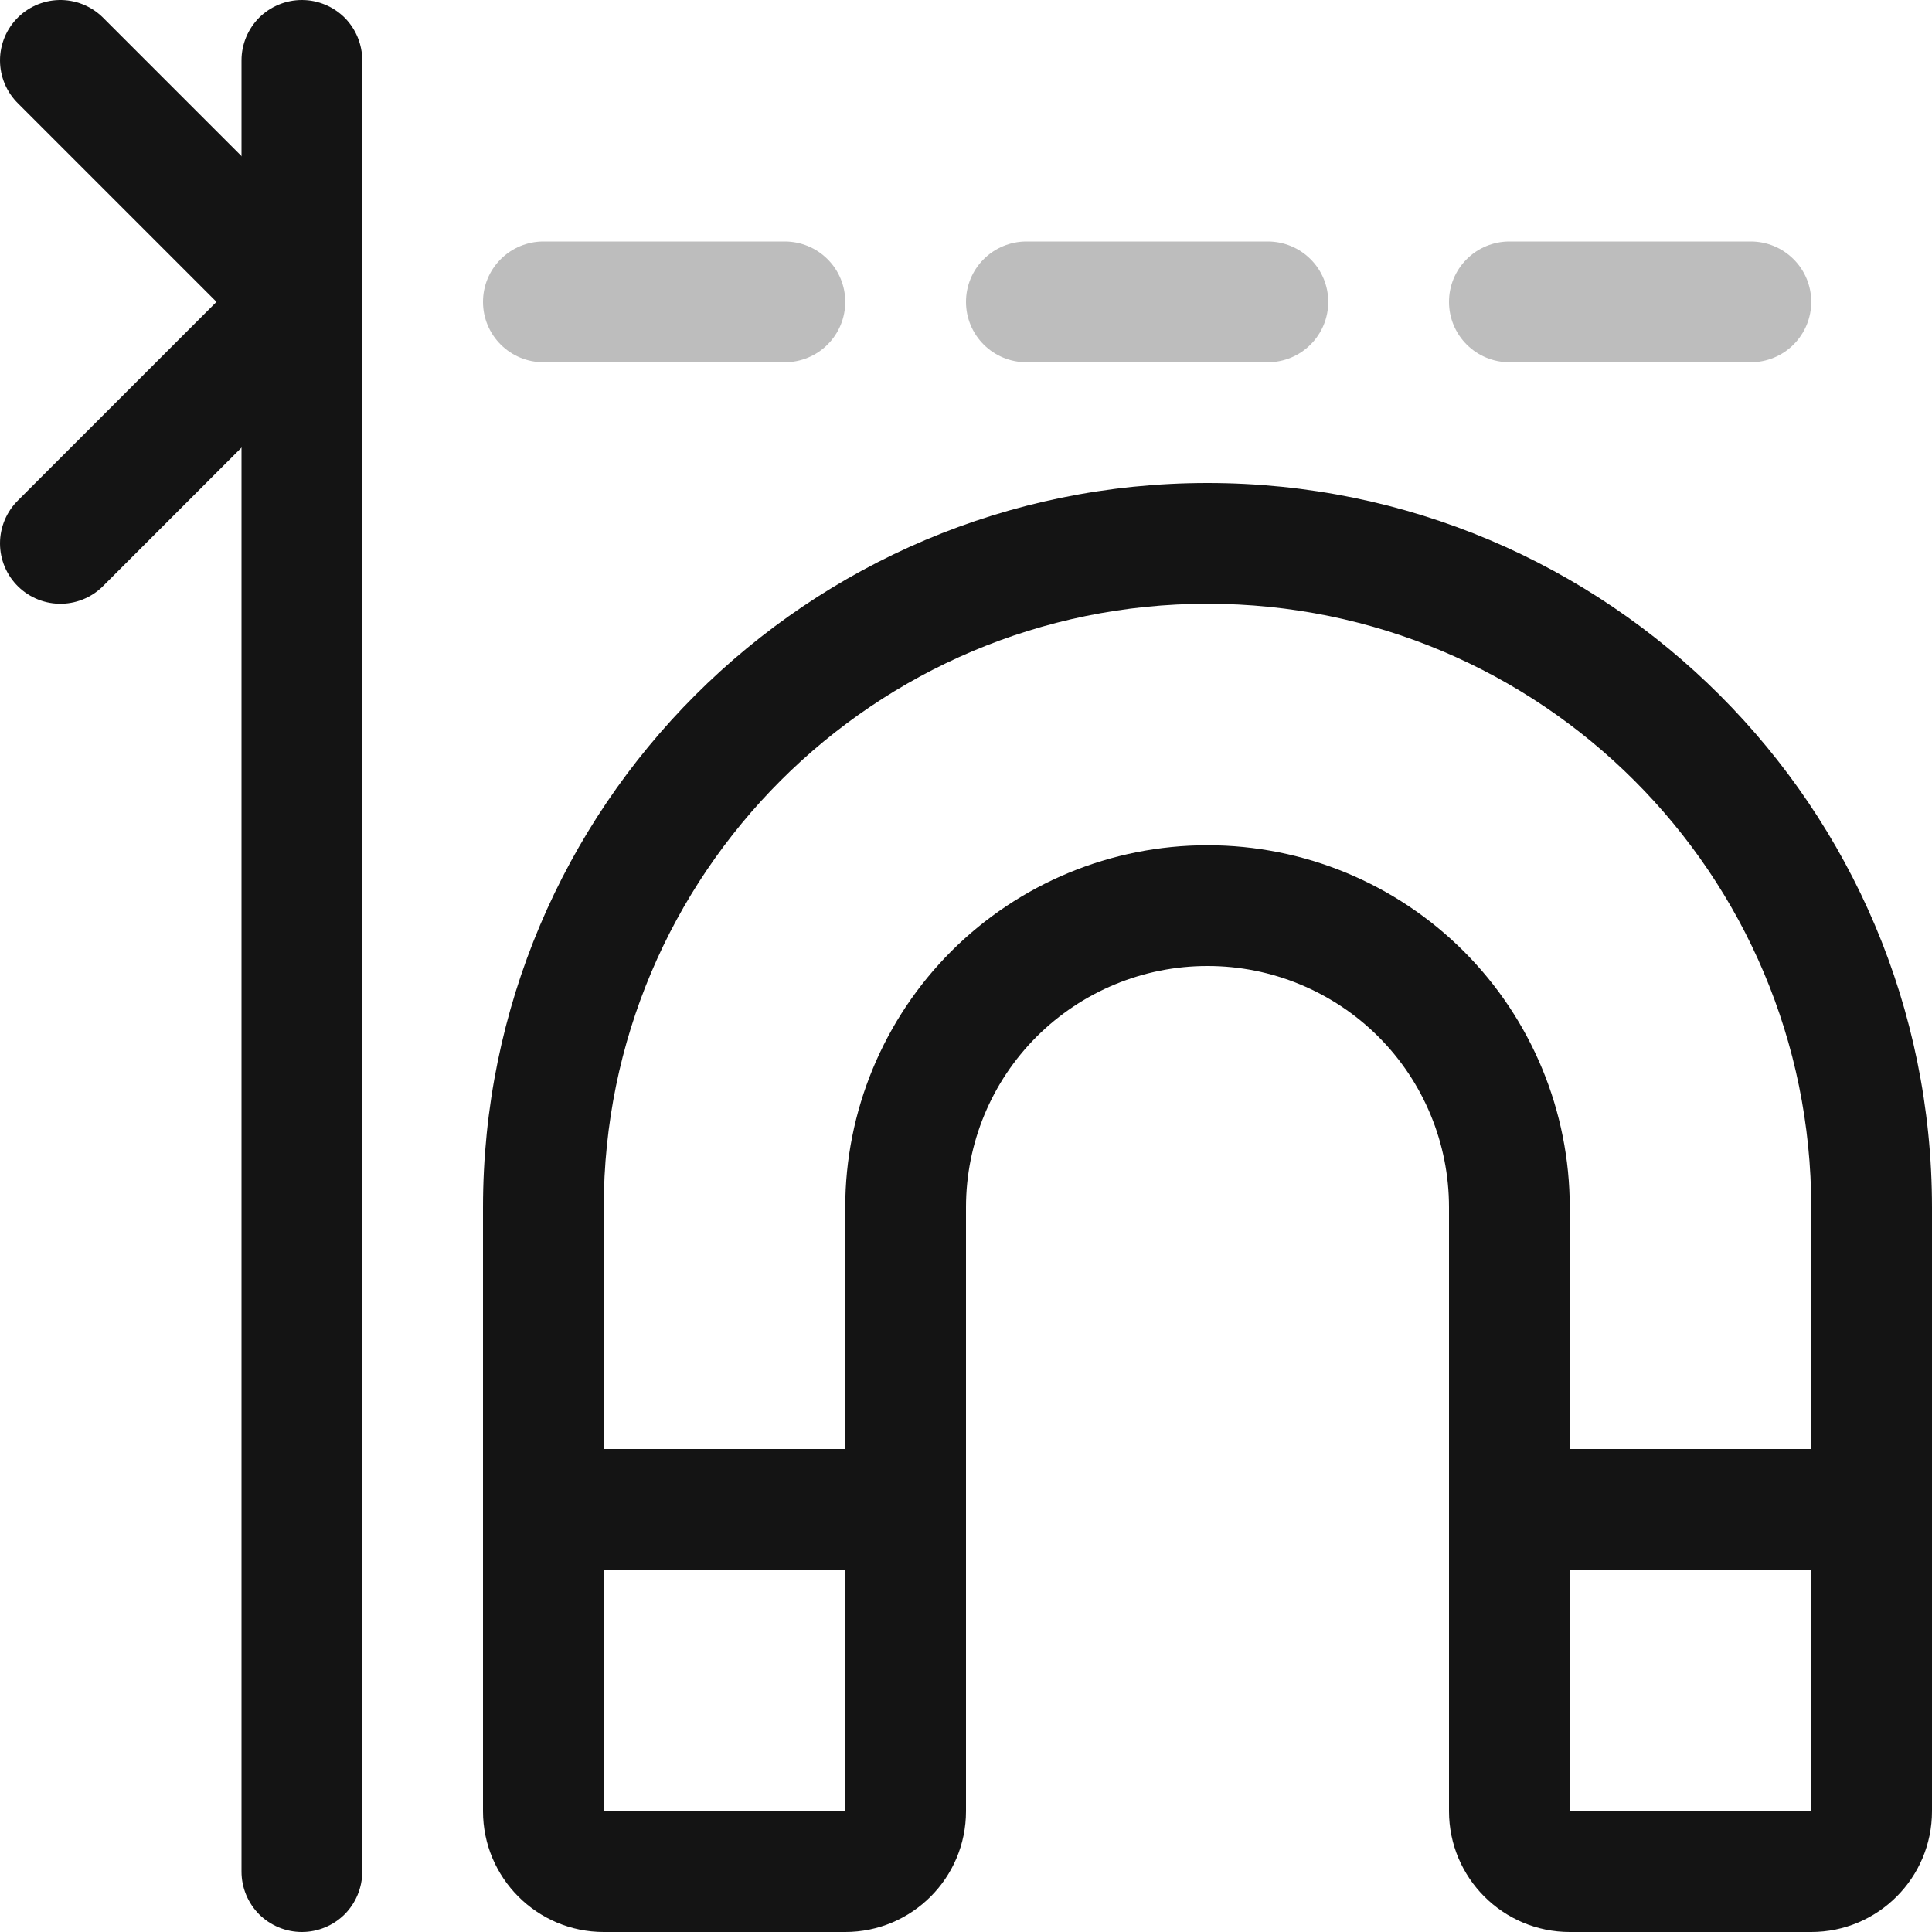
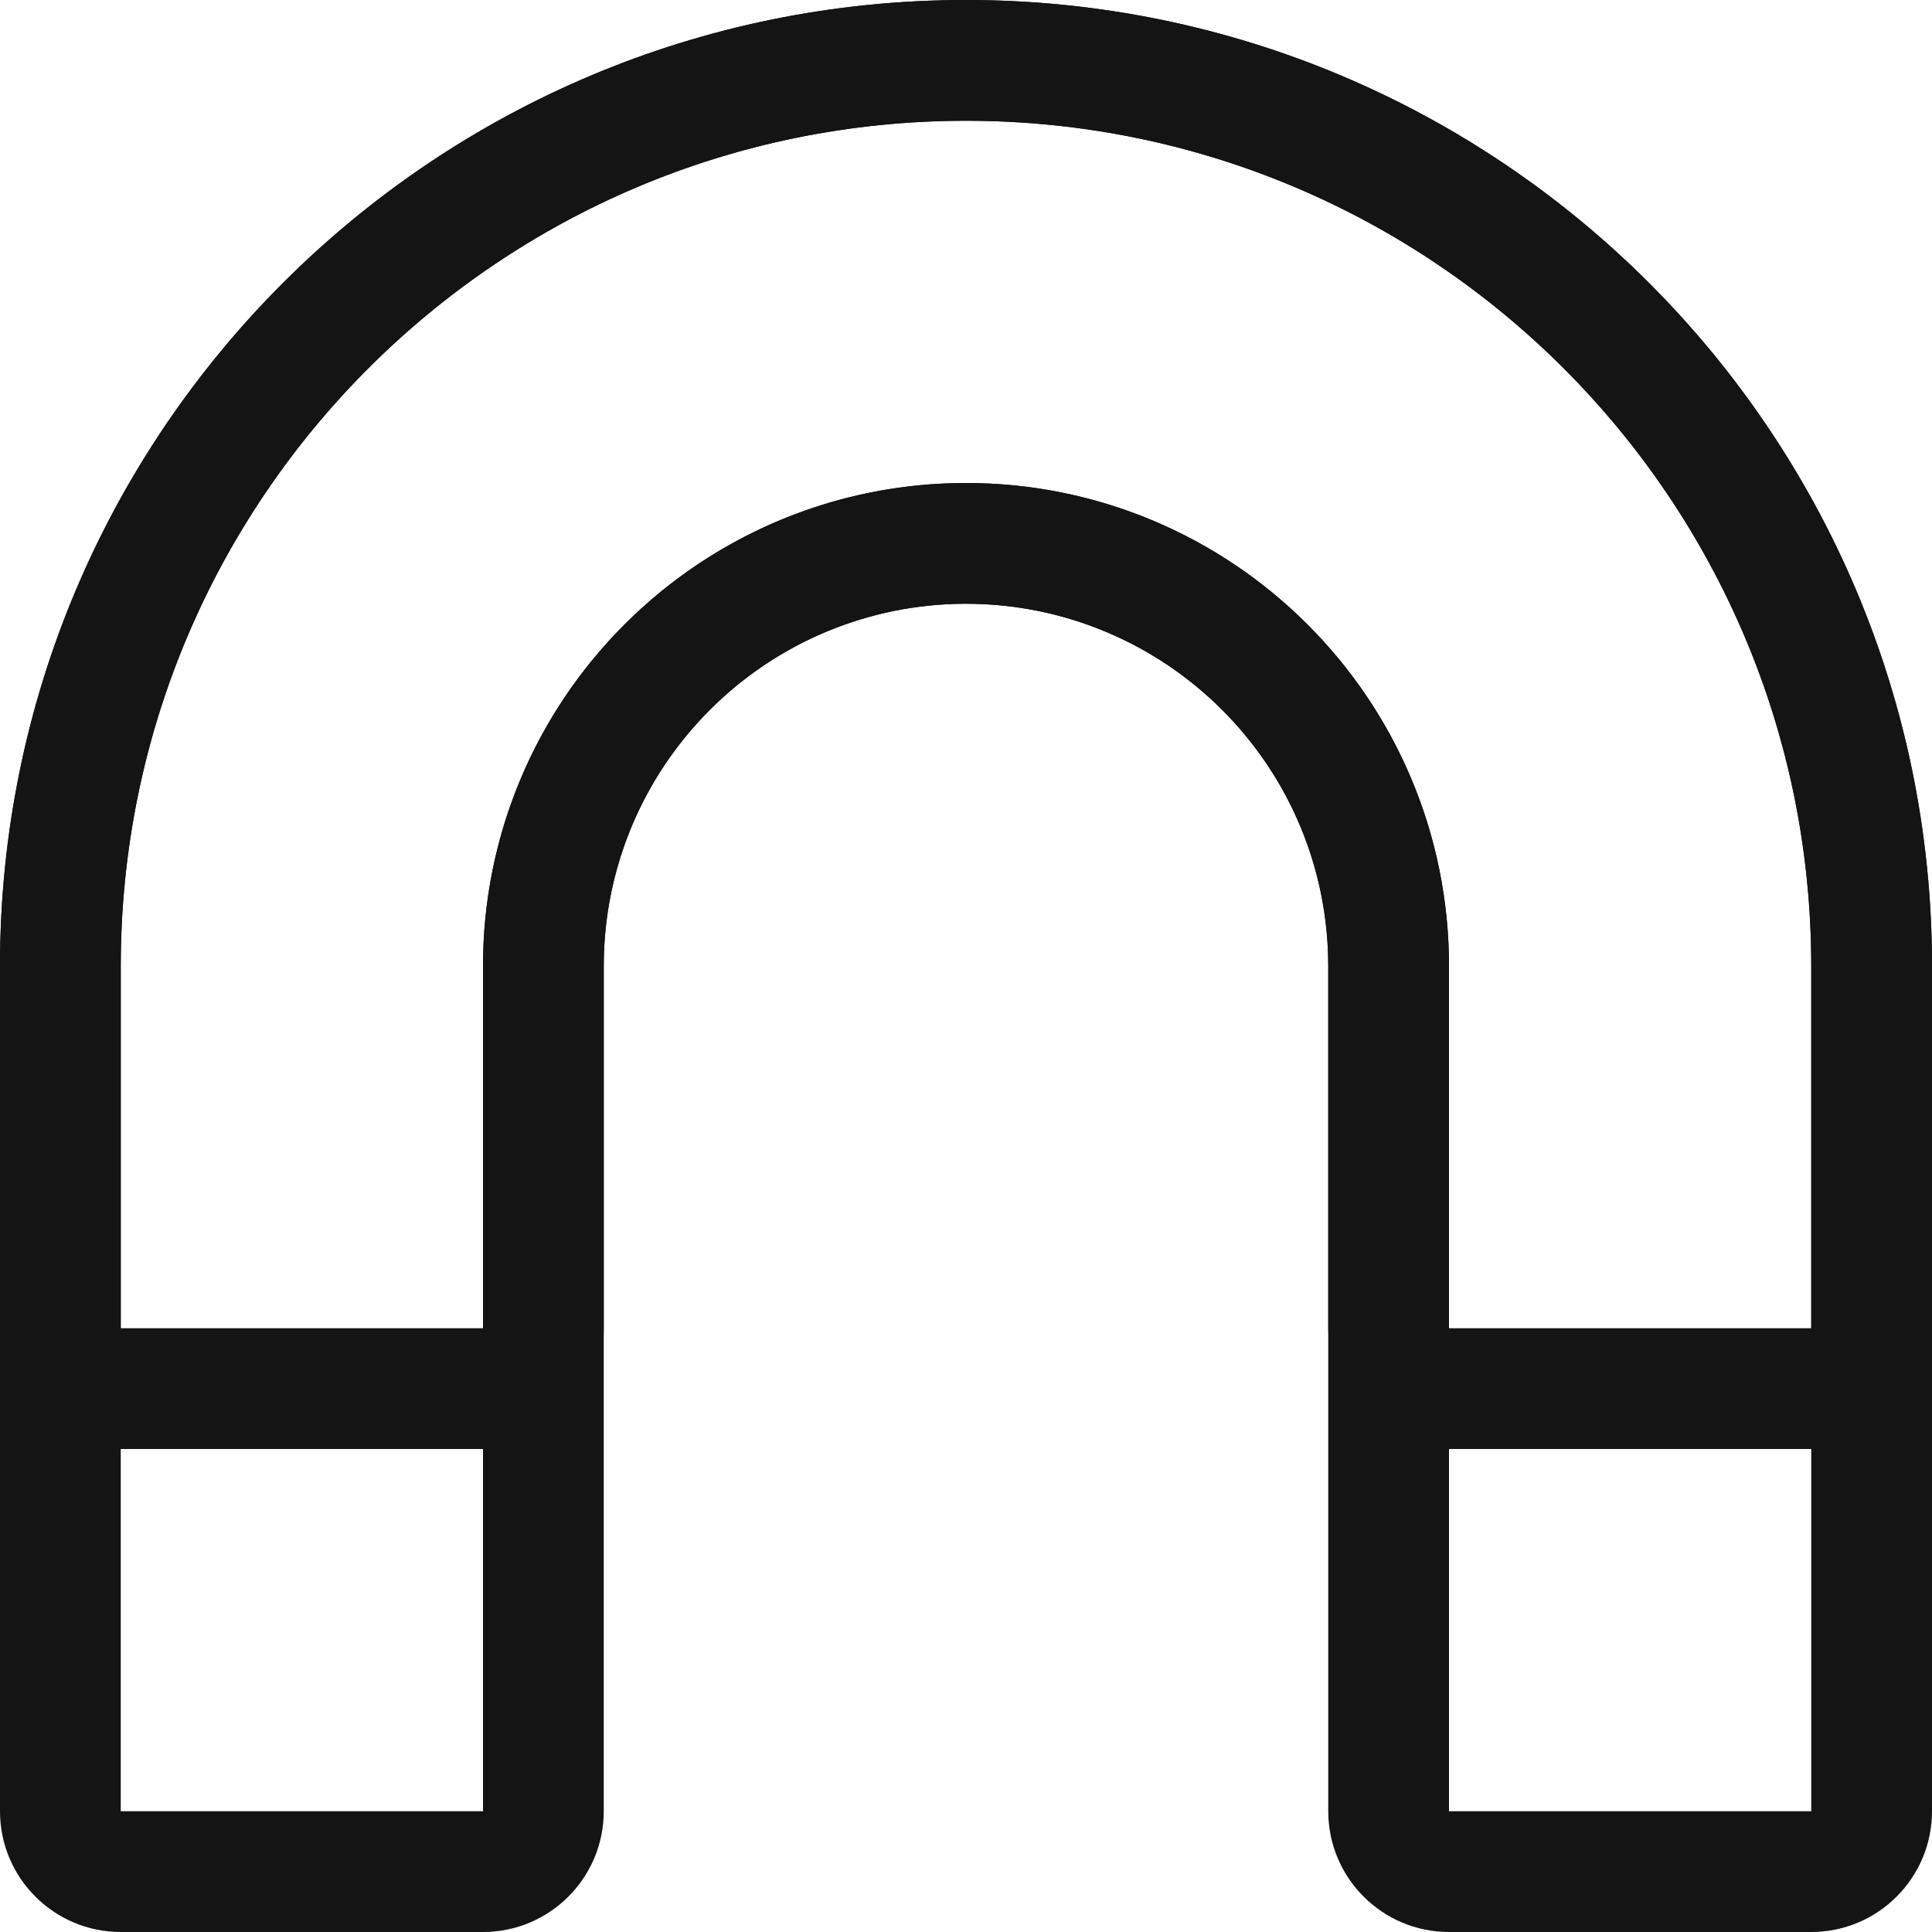
- <svg xmlns="http://www.w3.org/2000/svg" width="100%" height="100%" viewBox="0 0 16 16" version="1.1" xml:space="preserve" style="fill-rule:evenodd;clip-rule:evenodd;stroke-linecap:round;stroke-linejoin:round;stroke-miterlimit:1.5;">
+ <svg xmlns="http://www.w3.org/2000/svg" width="100%" height="100%" viewBox="0 0 16 16" version="1.1" xml:space="preserve" style="fill-rule:evenodd;clip-rule:evenodd;stroke-linejoin:round;stroke-miterlimit:2;">
  <g transform="matrix(1,0,0,1,-18,-126)">
    <g id="metricgrid" transform="matrix(0.666667,0,0,0.666667,18,126)">
      <rect x="0" y="0" width="24" height="24" style="fill:none;" />
      <clipPath id="_clip1">
        <rect x="0" y="0" width="24" height="24" />
      </clipPath>
      <g clip-path="url(#_clip1)">
-         <g transform="matrix(1.5,0,0,1.5,-30,-189)">
-           <path d="M23,126.5C23,126.367 22.947,126.24 22.854,126.146C22.76,126.053 22.633,126 22.5,126C22.367,126 22.24,126.053 22.146,126.146C22.053,126.24 22,126.367 22,126.5C22,128.888 22,139.112 22,141.5C22,141.633 22.053,141.76 22.146,141.854C22.24,141.947 22.367,142 22.5,142C22.633,142 22.76,141.947 22.854,141.854C22.947,141.76 23,141.633 23,141.5C23,139.112 23,128.888 23,126.5Z" style="fill:rgb(20,20,20);" />
+         <g transform="matrix(1.5,0,0,1.5,0,-144)">
+           <path d="M0,111C0,111.552 0.448,112 1,112L4,112C4.552,112 5,111.552 5,111L5,104C5,103.204 5.316,102.441 5.879,101.879C6.441,101.316 7.204,101 8,101L8,100C8,100 8,101 8,101C8.796,101 9.559,101.316 10.121,101.879C10.684,102.441 11,103.204 11,104C11,107.146 11,111 11,111C11,111.552 11.448,112 12,112L15,112C15.552,112 16,111.552 16,111L16,104C16,99.582 12.418,96 8,96L8,97L8,96C3.582,96 -0,99.582 -0,104L0,111ZM1,111L4,111L4,104C4,102.939 4.421,101.922 5.172,101.172C5.922,100.421 6.939,100 8,100C8,100 8,100 8,100C9.061,100 10.078,100.421 10.828,101.172C11.579,101.922 12,102.939 12,104C12,107.146 12,111 12,111L15,111L15,104C15,100.134 11.866,97 8,97L8,97C4.134,97 1,100.134 1,104L1,111Z" style="fill:rgb(20,20,20);" />
        </g>
-         <g transform="matrix(1,0,0,1,-17.75,-125.75)">
-           <path d="M18.5,126.5L21.5,129.5L18.5,132.5" style="fill:none;stroke:rgb(20,20,20);stroke-width:1.5px;" />
-         </g>
-         <g transform="matrix(2.25,0,0,1.5,-43.5,-189)">
-           <path d="M24,128.5C24,128.367 23.965,128.24 23.902,128.146C23.84,128.053 23.755,128 23.667,128C23.297,128 22.703,128 22.333,128C22.245,128 22.16,128.053 22.098,128.146C22.035,128.24 22,128.367 22,128.5C22,128.633 22.035,128.76 22.098,128.854C22.16,128.947 22.245,129 22.333,129C22.703,129 23.297,129 23.667,129C23.755,129 23.84,128.947 23.902,128.854C23.965,128.76 24,128.633 24,128.5Z" style="fill:rgb(189,189,189);" />
-         </g>
-         <g transform="matrix(2.25,0,0,1.5,-37.5,-189)">
-           <path d="M24,128.5C24,128.367 23.965,128.24 23.902,128.146C23.84,128.053 23.755,128 23.667,128C23.297,128 22.703,128 22.333,128C22.245,128 22.16,128.053 22.098,128.146C22.035,128.24 22,128.367 22,128.5C22,128.633 22.035,128.76 22.098,128.854C22.16,128.947 22.245,129 22.333,129C22.703,129 23.297,129 23.667,129C23.755,129 23.84,128.947 23.902,128.854C23.965,128.76 24,128.633 24,128.5Z" style="fill:rgb(189,189,189);" />
-         </g>
-         <g transform="matrix(2.25,0,0,1.5,-31.5,-189)">
-           <path d="M24,128.5C24,128.367 23.965,128.24 23.902,128.146C23.84,128.053 23.755,128 23.667,128C23.297,128 22.703,128 22.333,128C22.245,128 22.16,128.053 22.098,128.146C22.035,128.24 22,128.367 22,128.5C22,128.633 22.035,128.76 22.098,128.854C22.16,128.947 22.245,129 22.333,129C22.703,129 23.297,129 23.667,129C23.755,129 23.84,128.947 23.902,128.854C23.965,128.76 24,128.633 24,128.5Z" style="fill:rgb(189,189,189);" />
-         </g>
-         <g transform="matrix(1.5,0,0,1.5,-27,-189)">
-           <path d="M30,141C30,141.552 30.448,142 31,142L33,142C33.552,142 34,141.552 34,141L34,136C34,132.686 31.314,130 28,130L28,131L28,130C24.686,130 22,132.686 22,136L22,141C22,141.552 22.448,142 23,142L25,142C25.552,142 26,141.552 26,141L26,135.998C26,135.468 26.21,134.96 26.585,134.585C26.96,134.211 27.468,134 27.998,134C27.999,134 28.001,134 28.002,134C28.532,134 29.04,134.211 29.415,134.585C29.79,134.96 30,135.468 30,135.998C30,138.269 30,141 30,141ZM31,141L33,141L33,136C33,133.239 30.761,131 28,131L28,131C25.239,131 23,133.239 23,136L23,141L25,141L25,135.998C25,135.203 25.316,134.44 25.878,133.878C26.44,133.316 27.203,133 27.998,133C27.999,133 28.001,133 28.002,133C28.797,133 29.56,133.316 30.122,133.878C30.684,134.44 31,135.203 31,135.998C31,138.269 31,141 31,141Z" style="fill:rgb(20,20,20);" />
-         </g>
-         <g transform="matrix(1.5,0,0,1.5,-27,-189)">
-           <rect x="23" y="138" width="2" height="1" style="fill:rgb(20,20,20);" />
-         </g>
-         <g transform="matrix(1.5,0,0,1.5,-15,-189)">
-           <rect x="23" y="138" width="2" height="1" style="fill:rgb(20,20,20);" />
+         <g transform="matrix(1.5,0,0,1.5,0,-144)">
+           <path d="M0,107C0,107.552 0.448,108 1,108L4,108C4.552,108 5,107.552 5,107L5,104C5,102.343 6.343,101 8,101L8,100C8,100 8,101 8,101C9.657,101 11,102.343 11,104C11,105.568 11,107 11,107C11,107.552 11.448,108 12,108L15,108C15.552,108 16,107.552 16,107L16,104C16,99.582 12.418,96 8,96L8,97L8,96C3.582,96 0,99.582 0,104L0,107ZM1,107L4,107L4,104C4,101.791 5.791,100 8,100C8,100 8,100 8,100C10.209,100 12,101.791 12,104C12,105.568 12,107 12,107L15,107L15,104C15,100.134 11.866,97 8,97L8,97C4.134,97 1,100.134 1,104L1,107Z" style="fill:rgb(20,20,20);" />
        </g>
      </g>
    </g>
  </g>
</svg>
